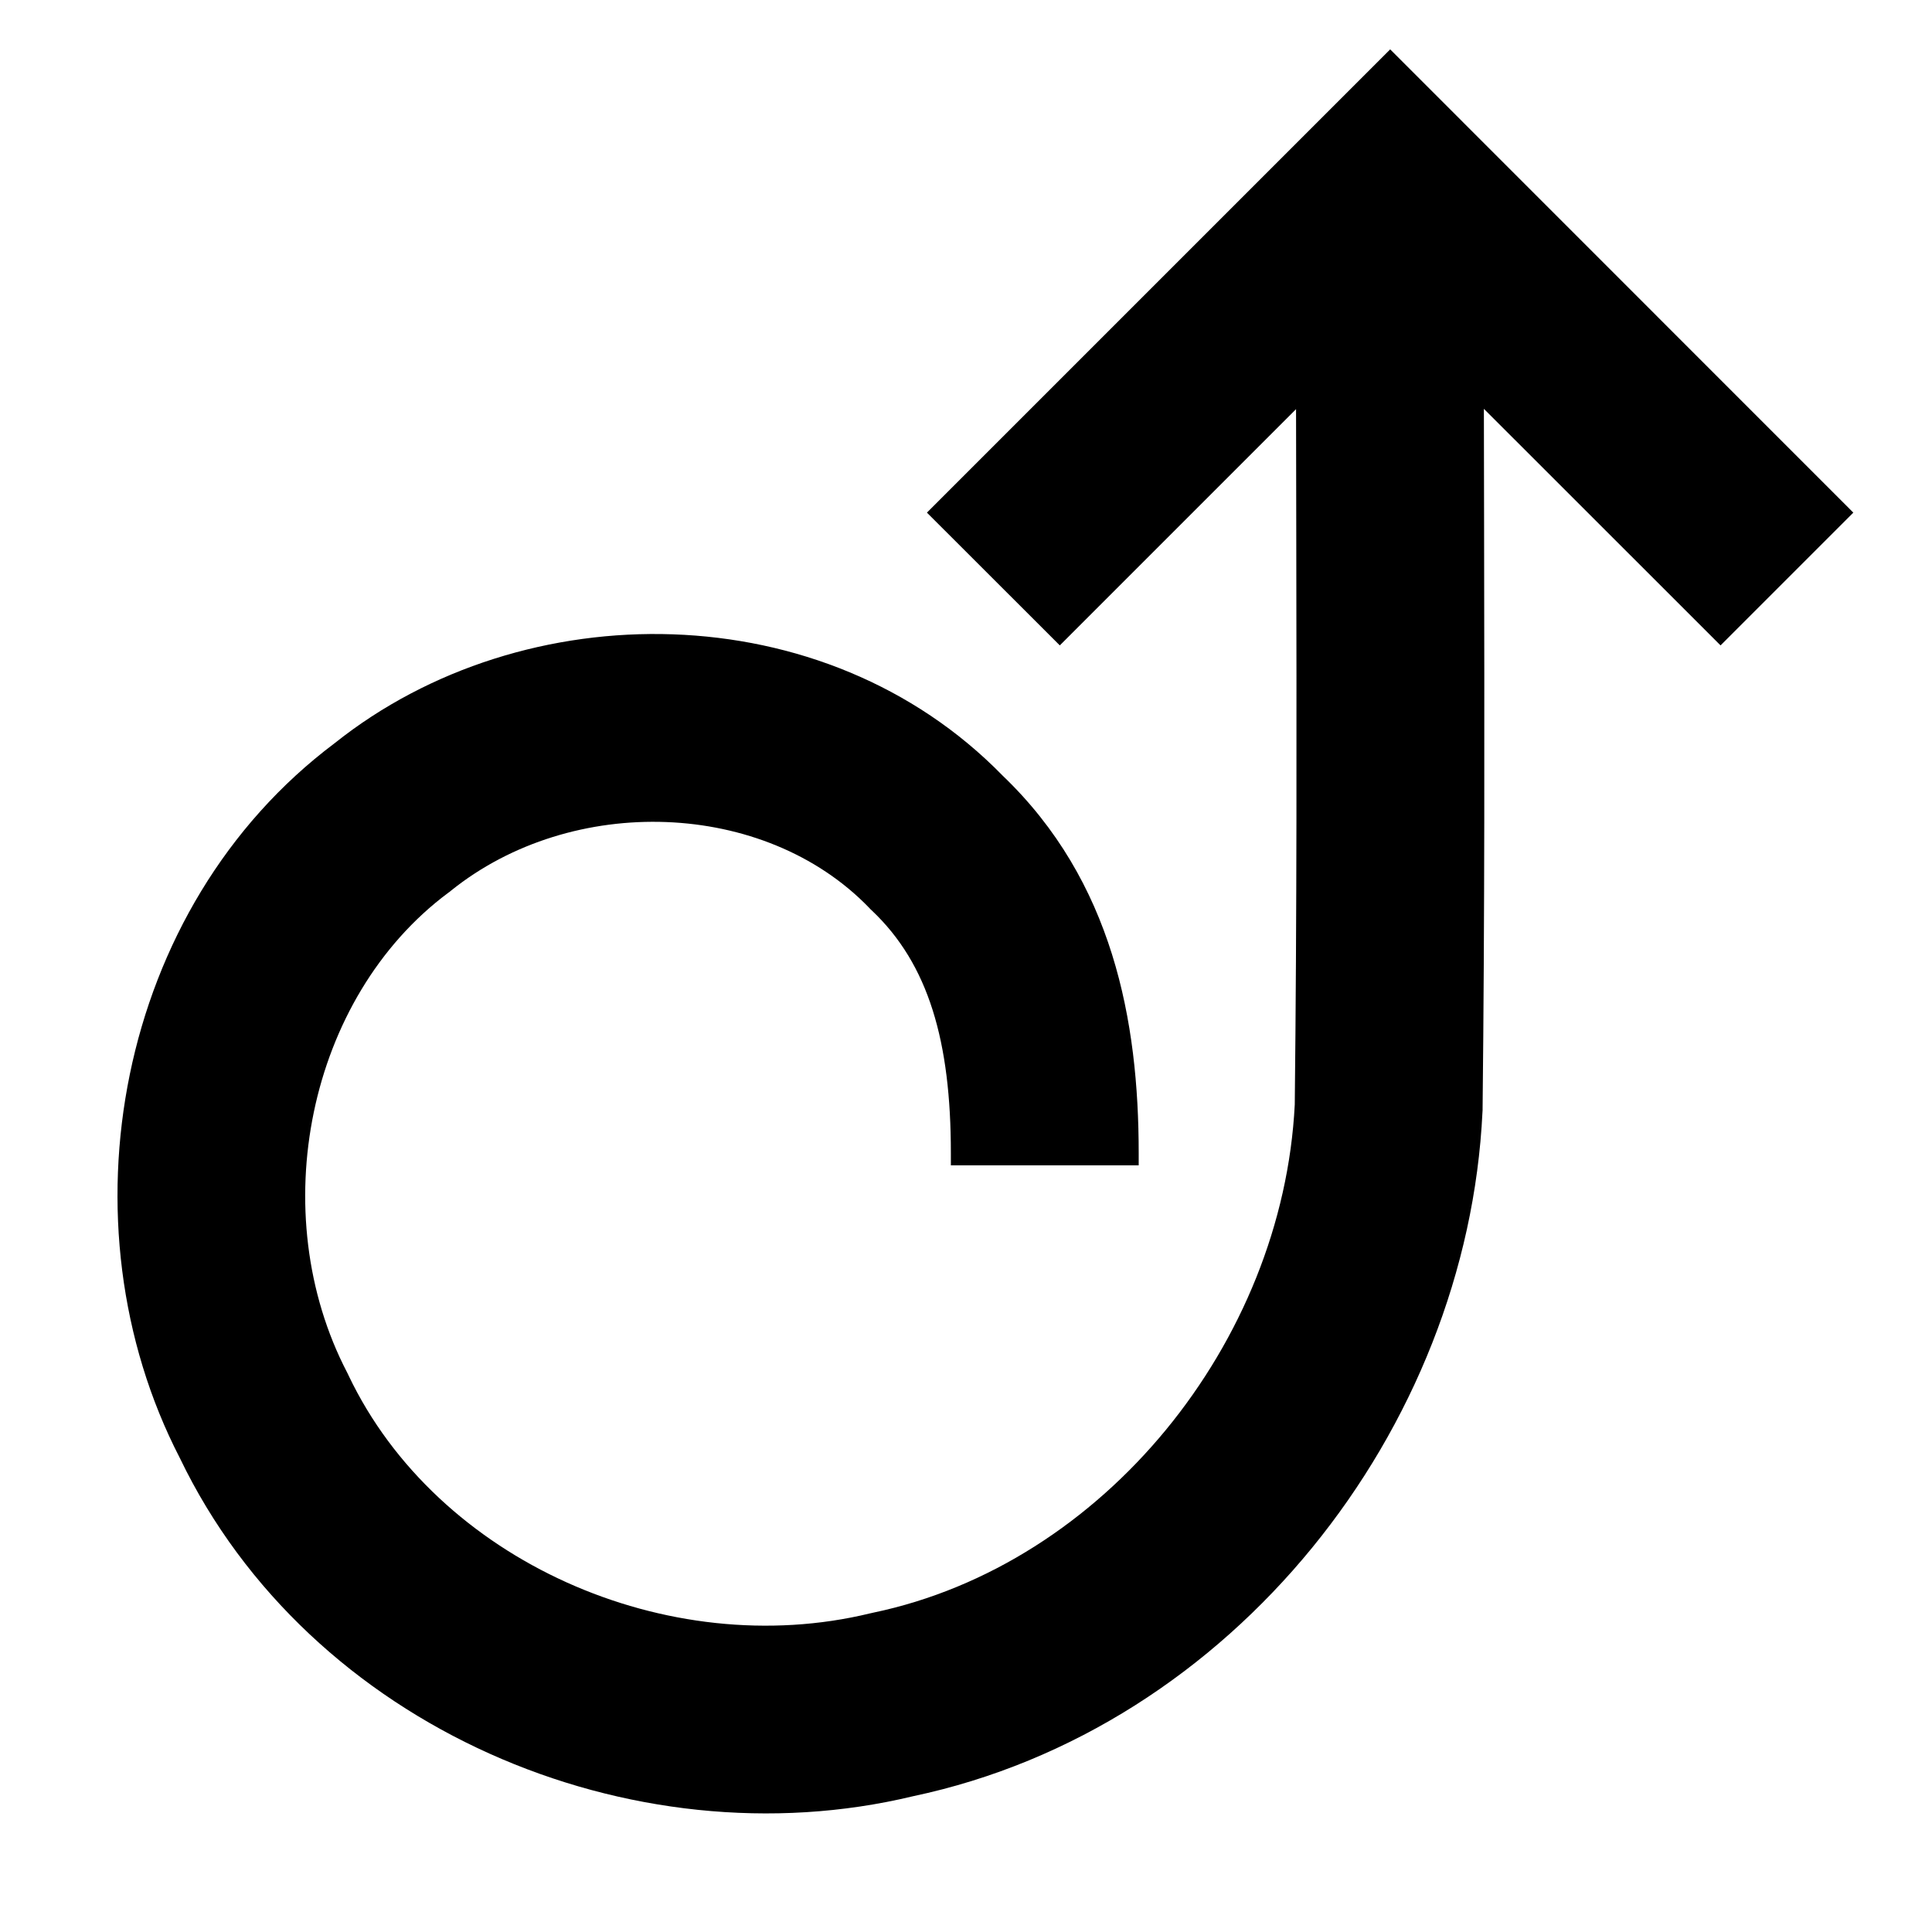
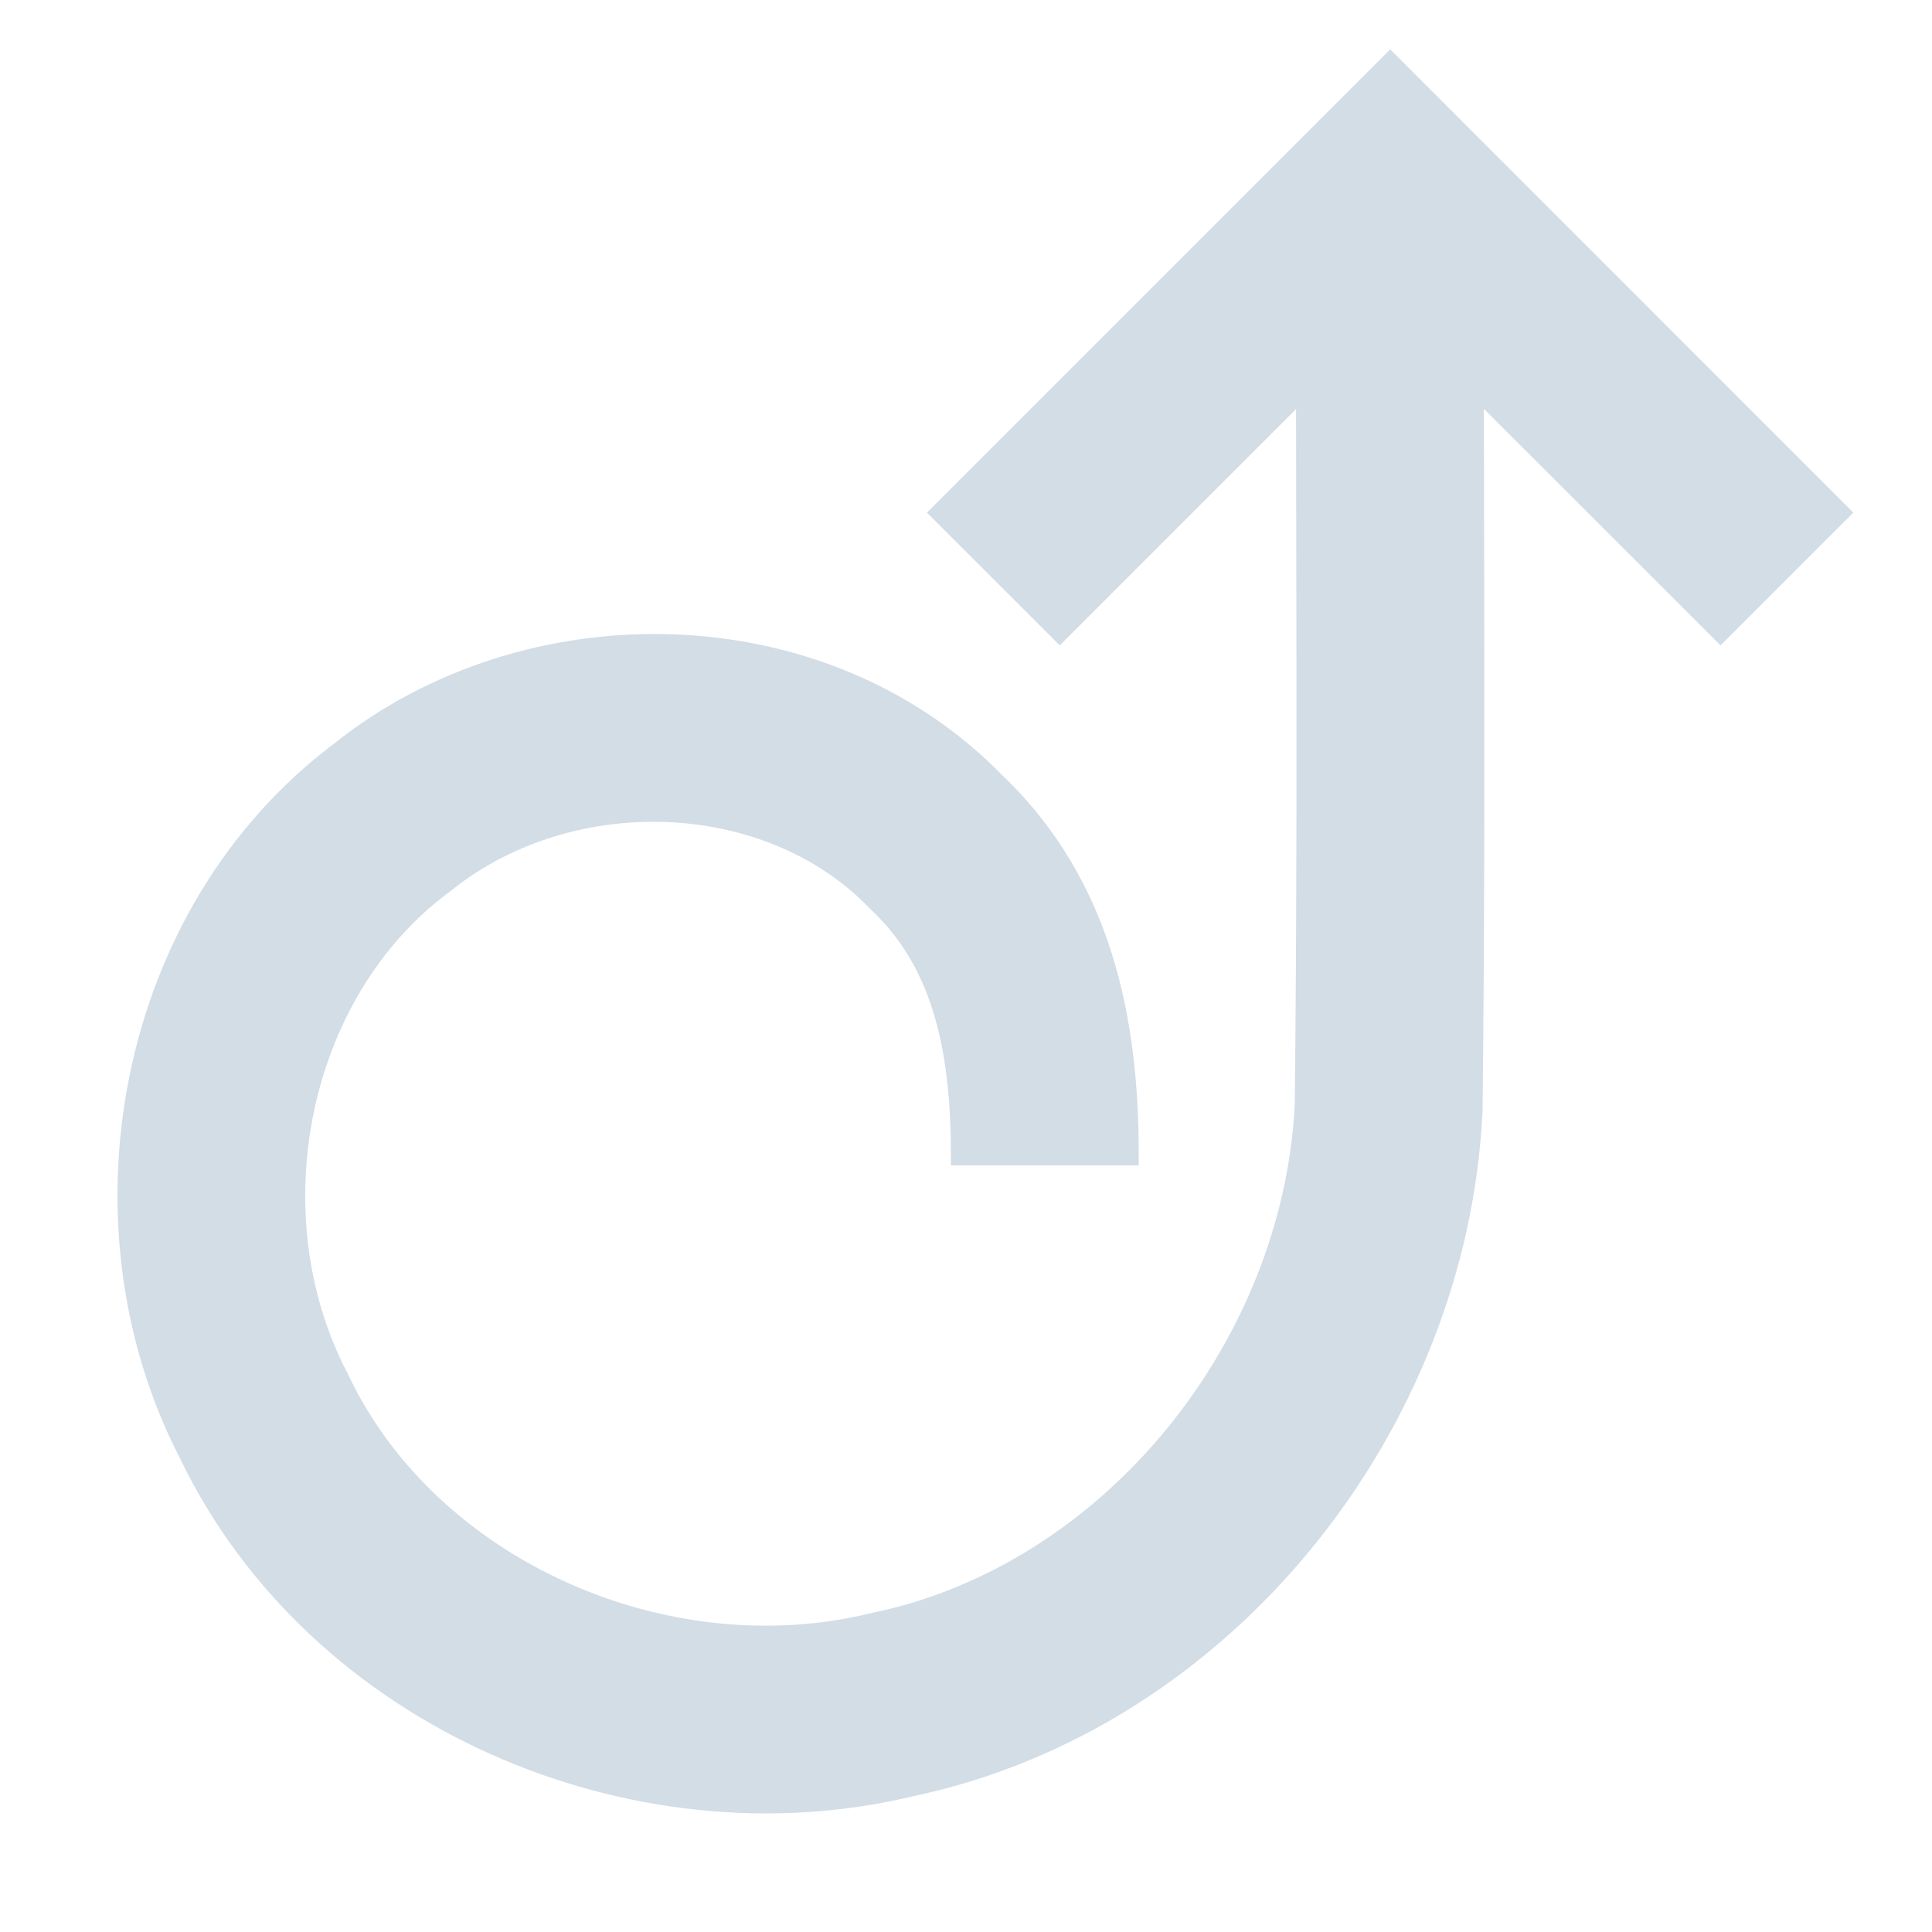
<svg xmlns="http://www.w3.org/2000/svg" width="20" height="20" viewBox="0 0 18 18" fill="none">
-   <path fill-rule="evenodd" clip-rule="evenodd" d="M13.571 1.079L12.952 0.46L12.333 1.079L8.636 4.776L9.874 6.013L12.075 3.812C12.076 4.197 12.076 4.581 12.077 4.965V4.965V4.965C12.08 6.742 12.083 8.51 12.063 10.291C11.951 12.51 10.282 14.577 8.135 15.025L8.122 15.028L8.108 15.031C6.219 15.49 4.07 14.54 3.248 12.816L3.242 12.803L3.235 12.789C2.461 11.303 2.865 9.295 4.176 8.318L4.189 8.309L4.202 8.298C5.332 7.39 7.122 7.449 8.096 8.456L8.109 8.47L8.123 8.483C8.652 8.984 8.859 9.703 8.859 10.744V10.857H10.609V10.744C10.609 9.511 10.369 8.21 9.341 7.226C7.683 5.527 4.883 5.516 3.118 6.924C1.08 8.453 0.548 11.401 1.675 13.583C2.882 16.095 5.883 17.366 8.507 16.735C11.488 16.105 13.672 13.317 13.812 10.358L13.813 10.343L13.813 10.327C13.833 8.532 13.83 6.735 13.827 4.943V4.943V4.943C13.826 4.565 13.826 4.187 13.825 3.809L16.03 6.013L17.267 4.776L13.571 1.079Z" fill="currentColor" />
+   <path fill-rule="evenodd" clip-rule="evenodd" d="M13.571 1.079L12.952 0.46L12.333 1.079L8.636 4.776L9.874 6.013L12.075 3.812C12.076 4.197 12.076 4.581 12.077 4.965V4.965V4.965C12.08 6.742 12.083 8.51 12.063 10.291C11.951 12.51 10.282 14.577 8.135 15.025L8.122 15.028L8.108 15.031C6.219 15.49 4.07 14.54 3.248 12.816L3.242 12.803L3.235 12.789C2.461 11.303 2.865 9.295 4.176 8.318L4.189 8.309L4.202 8.298C5.332 7.39 7.122 7.449 8.096 8.456L8.109 8.47L8.123 8.483C8.652 8.984 8.859 9.703 8.859 10.744V10.857H10.609V10.744C10.609 9.511 10.369 8.21 9.341 7.226C7.683 5.527 4.883 5.516 3.118 6.924C1.08 8.453 0.548 11.401 1.675 13.583C2.882 16.095 5.883 17.366 8.507 16.735C11.488 16.105 13.672 13.317 13.812 10.358L13.813 10.343L13.813 10.327C13.833 8.532 13.83 6.735 13.827 4.943V4.943V4.943C13.826 4.565 13.826 4.187 13.825 3.809L16.03 6.013L17.267 4.776L13.571 1.079Z" fill="#d2dde6" />
</svg>
